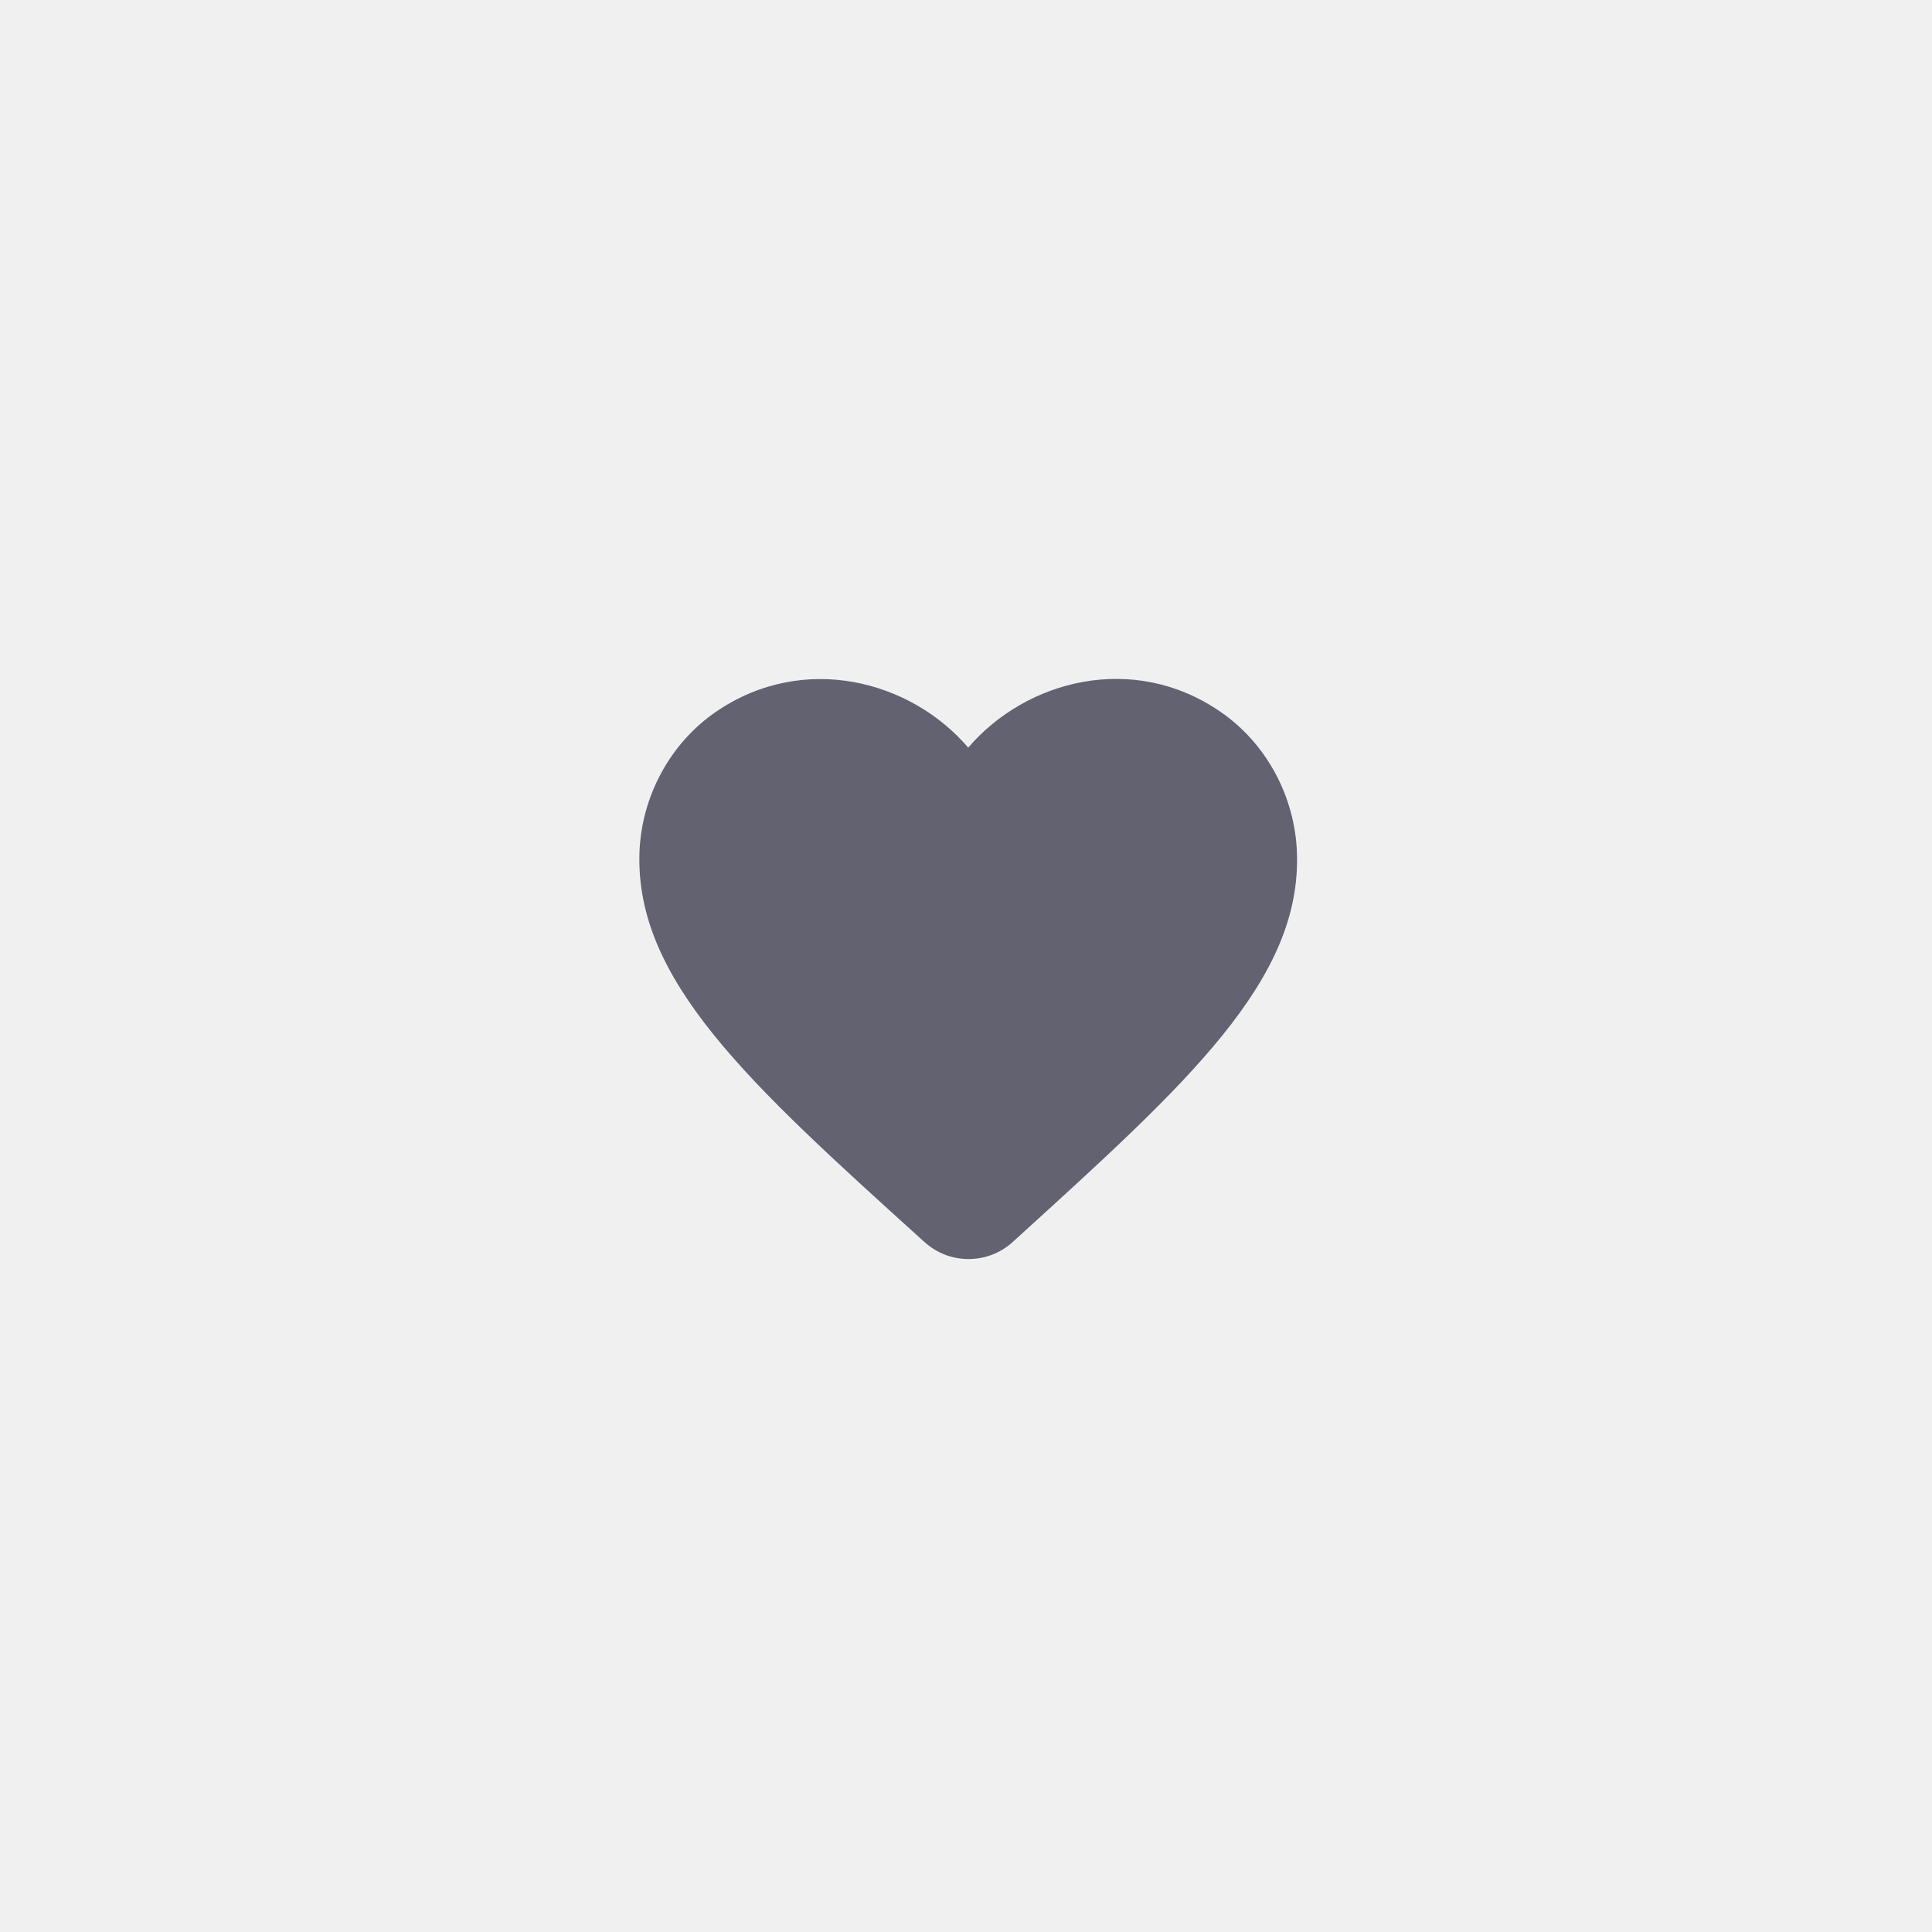
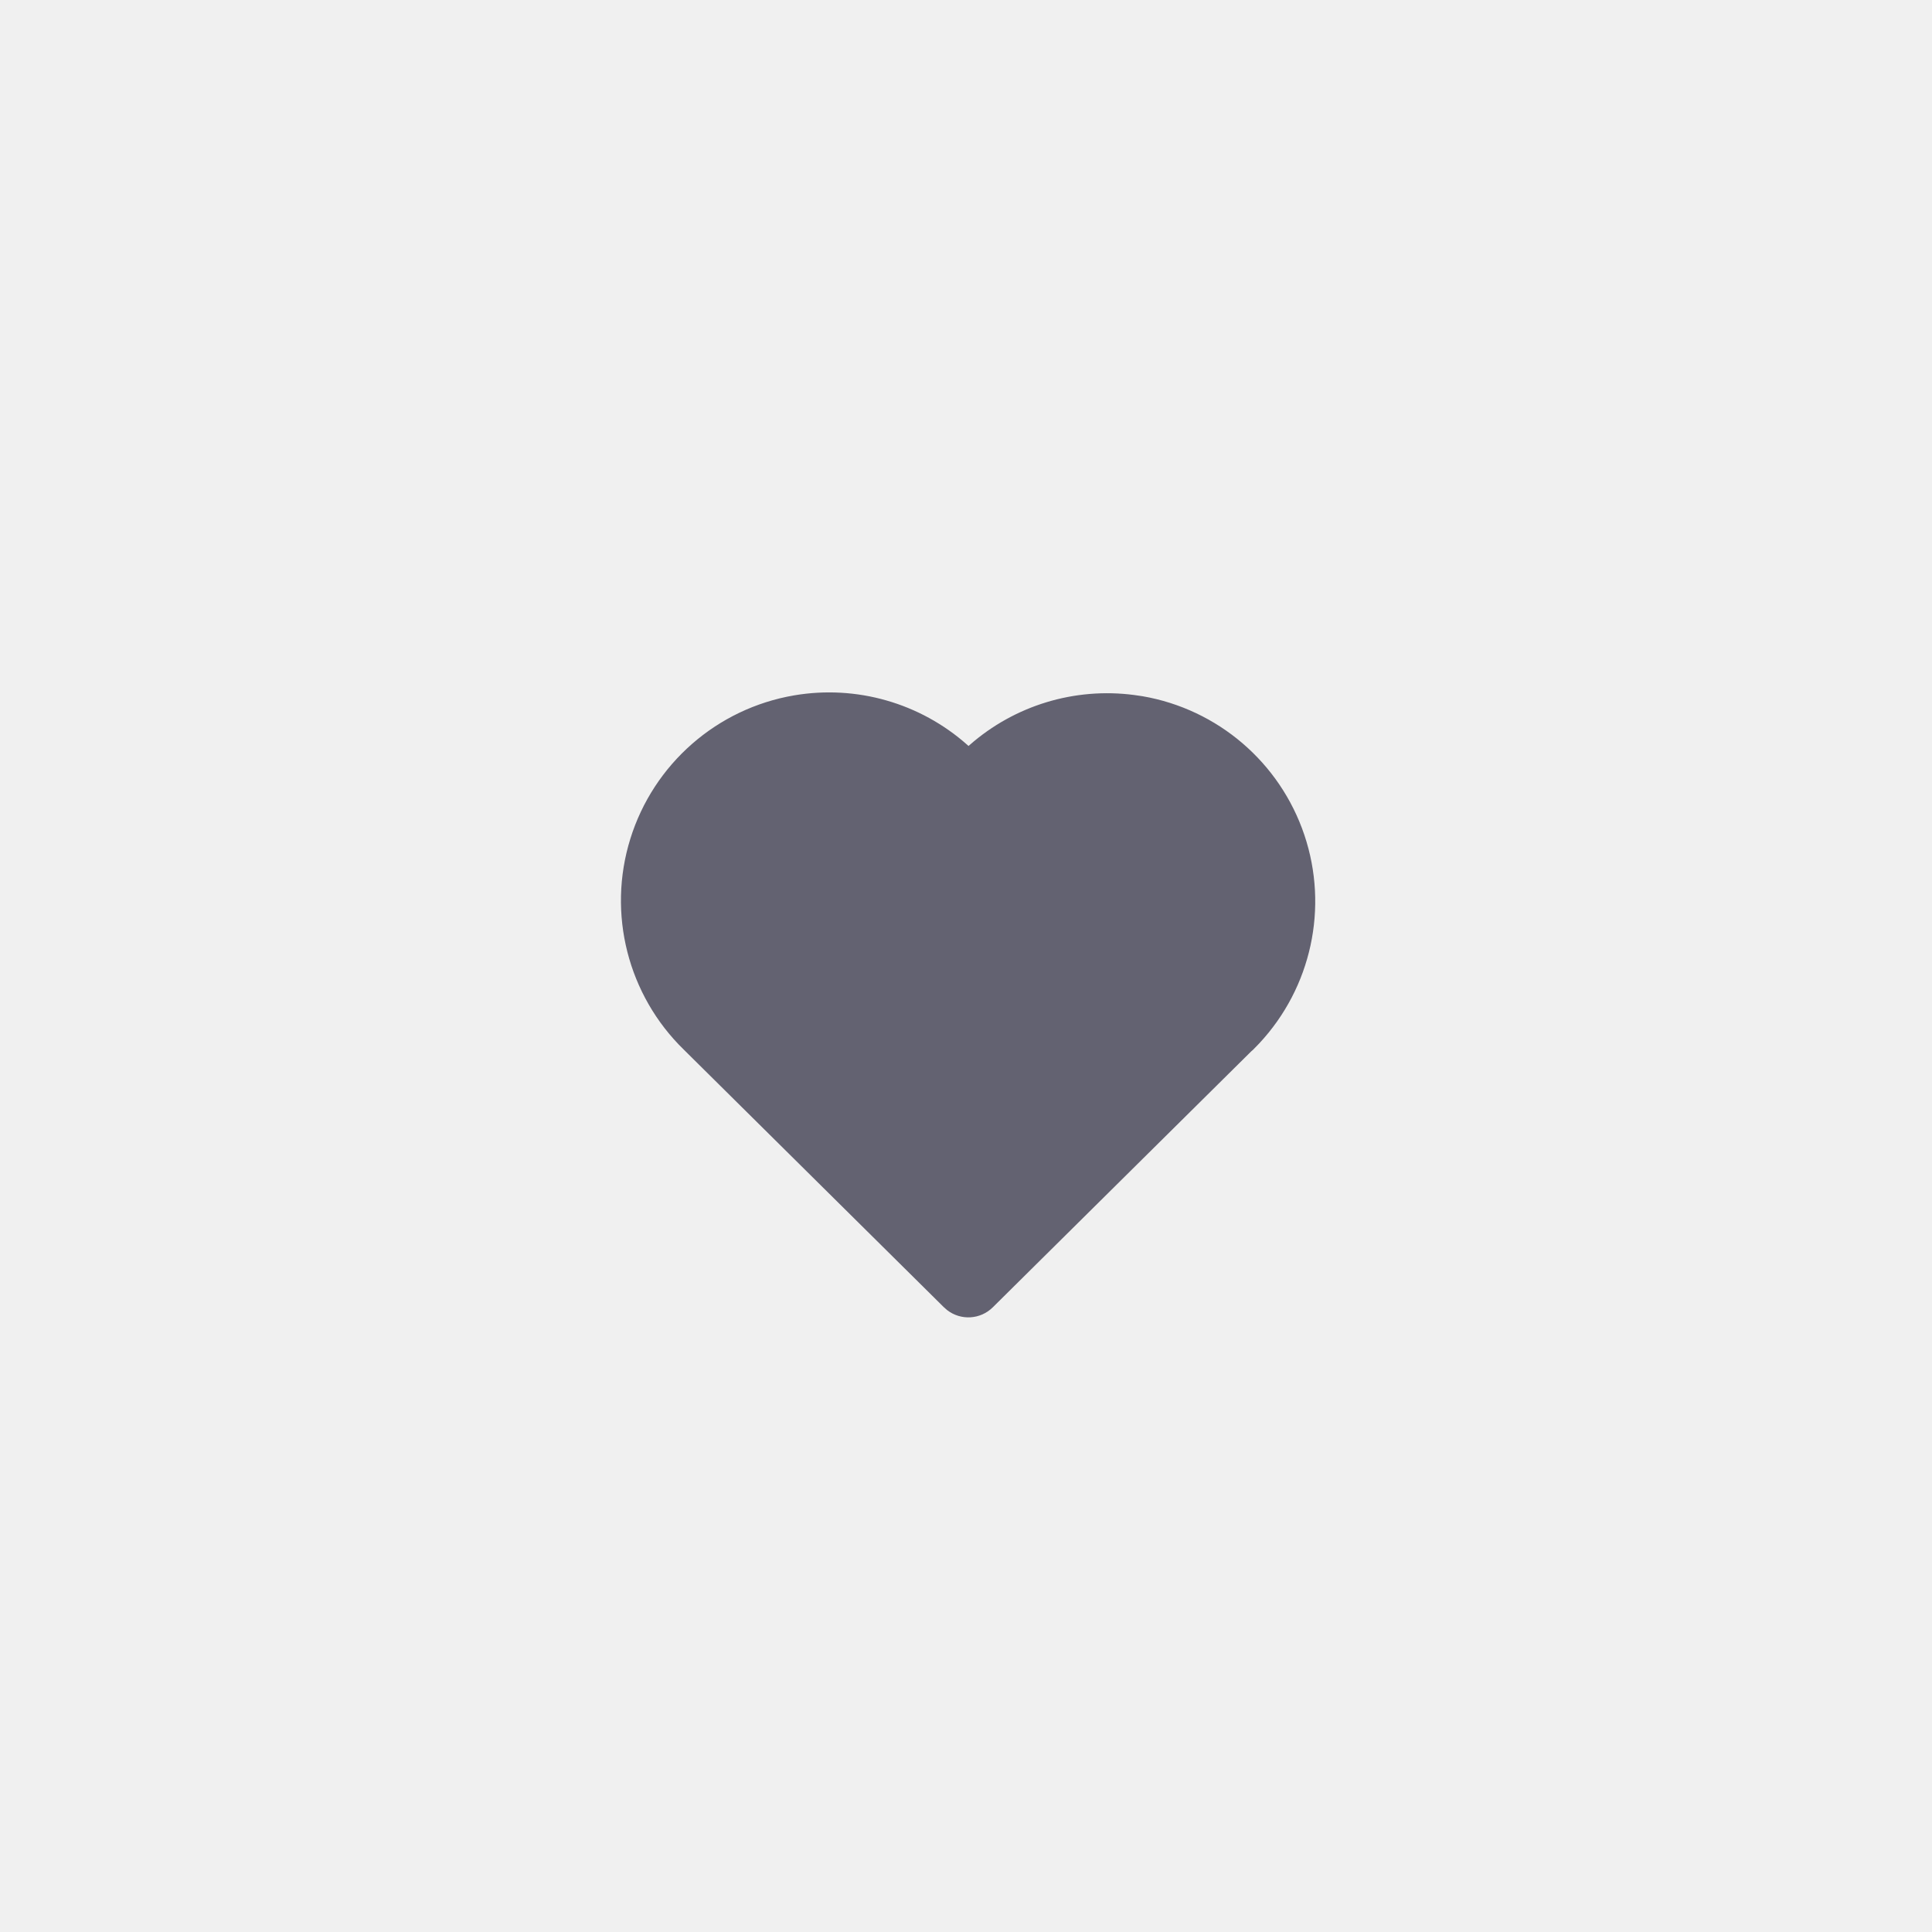
- <svg xmlns="http://www.w3.org/2000/svg" width="64" height="64">
-   <g style="opacity:.65;fill:#fff;fill-opacity:1">
-     <g style="fill:#17152c;fill-opacity:1">
-       <path d="M13.311 19.24a1.76 1.76 0 0 1-2.372-.01l-.097-.087C6.213 14.954 3.19 12.212 3.303 8.79c.053-1.5.82-2.936 2.064-3.783 2.327-1.587 5.202-.846 6.754.97 1.552-1.816 4.426-2.566 6.754-.97 1.243.847 2.01 2.284 2.063 3.783.124 3.421-2.91 6.163-7.539 10.37z" style="stroke-width:.882" transform="matrix(1.235 0 0 1.235 17.104 17.385)" />
-     </g>
-   </g>
+ <svg xmlns="http://www.w3.org/2000/svg" width="64" height="64" version="1.1" id="svg1">
+   <defs id="defs1" />
+   <path stroke="none" d="M 58,16 H 82 V 40 H 58 Z" fill="none" id="path1-3" />
+   <path stroke="none" d="m 51.098,35.629 h 24 v 24 h -24 z" fill="none" id="path1-6" />
+   <path stroke="none" d="M 2,-4 H 26 V 20 H 2 Z" fill="none" id="path1" />
+   <path d="m 26.308,23.035 a 6.896,6.896 0 0 1 5.733,1.638 l 0.043,0.038 0.039,-0.034 a 6.896,6.896 0 0 1 5.44,-1.655 l 0.283,0.041 a 6.896,6.896 0 0 1 3.866,11.503 l -0.207,0.213 -0.055,0.047 -8.563,8.481 a 1.149,1.149 0 0 1 -1.509,0.094 L 31.27,43.307 22.657,34.776 A 6.896,6.896 0 0 1 26.308,23.035 Z" id="path2-3" style="font-variation-settings:normal;opacity:0.65;vector-effect:none;fill:#17152c;fill-opacity:1;stroke-width:1.079;stroke-linecap:butt;stroke-linejoin:miter;stroke-miterlimit:4;stroke-dasharray:none;stroke-dashoffset:0;stroke-opacity:1;-inkscape-stroke:none;paint-order:stroke fill markers;stop-color:#000000;stop-opacity:1" />
</svg>
